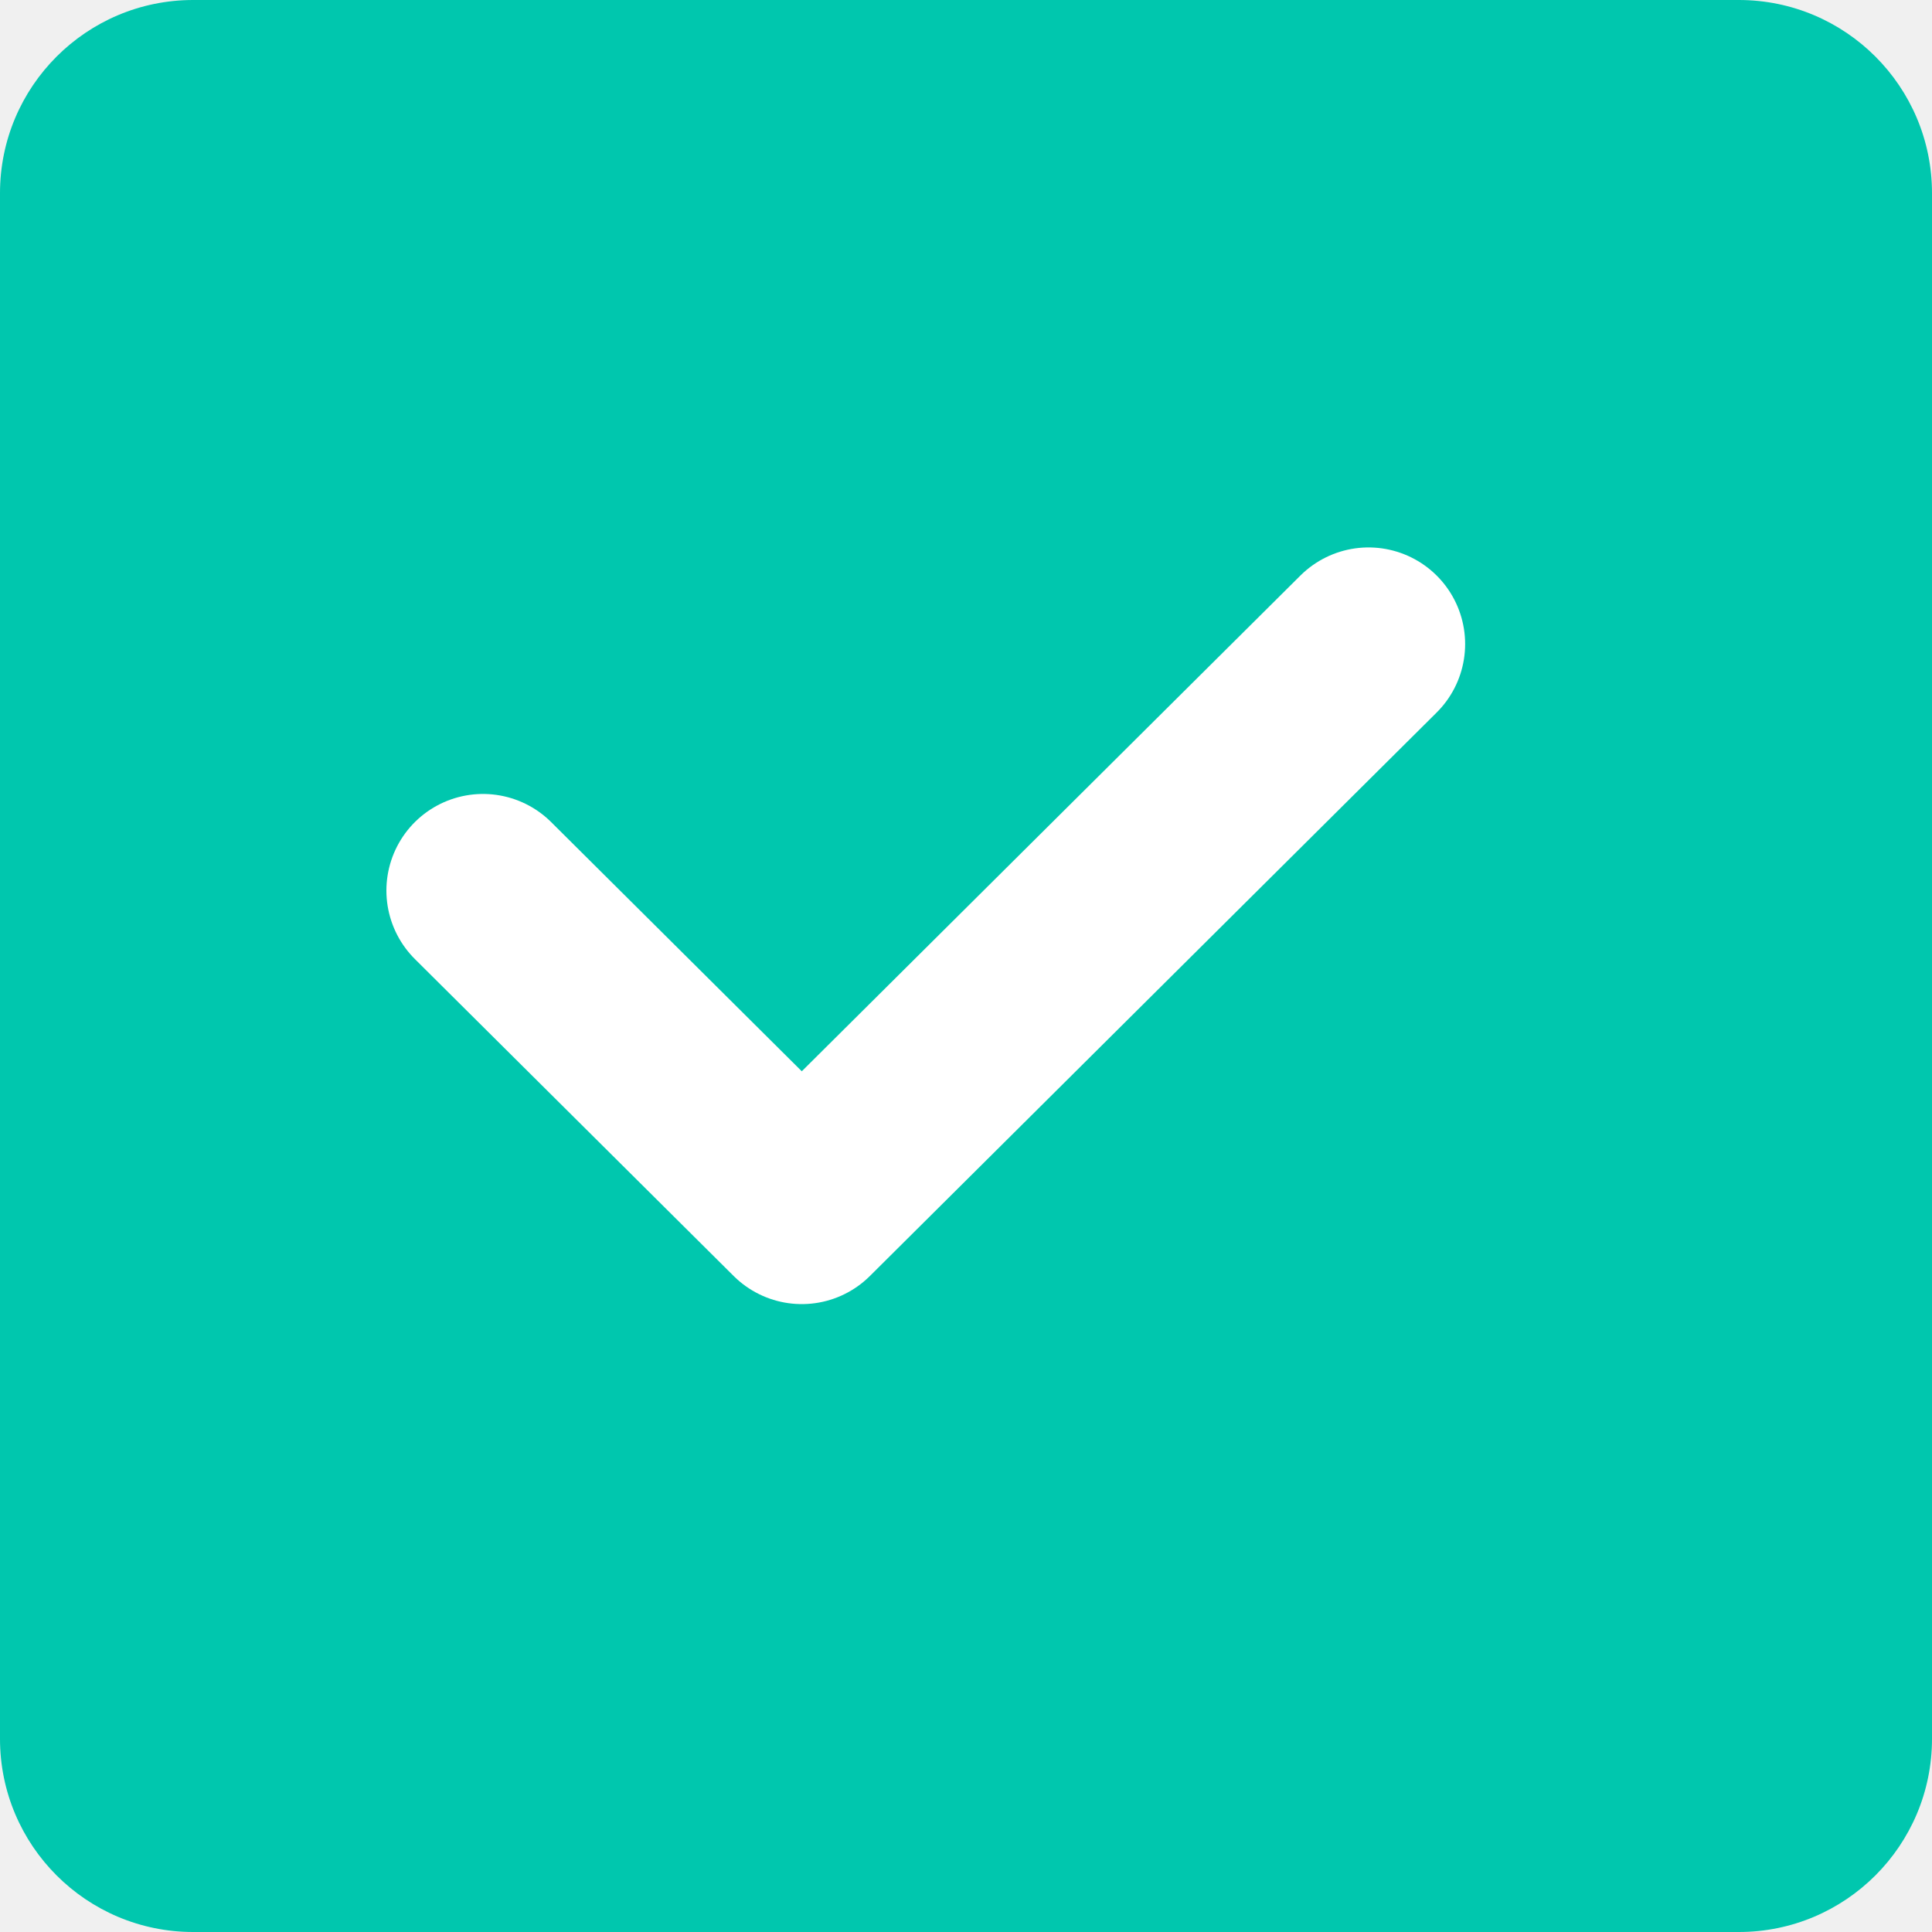
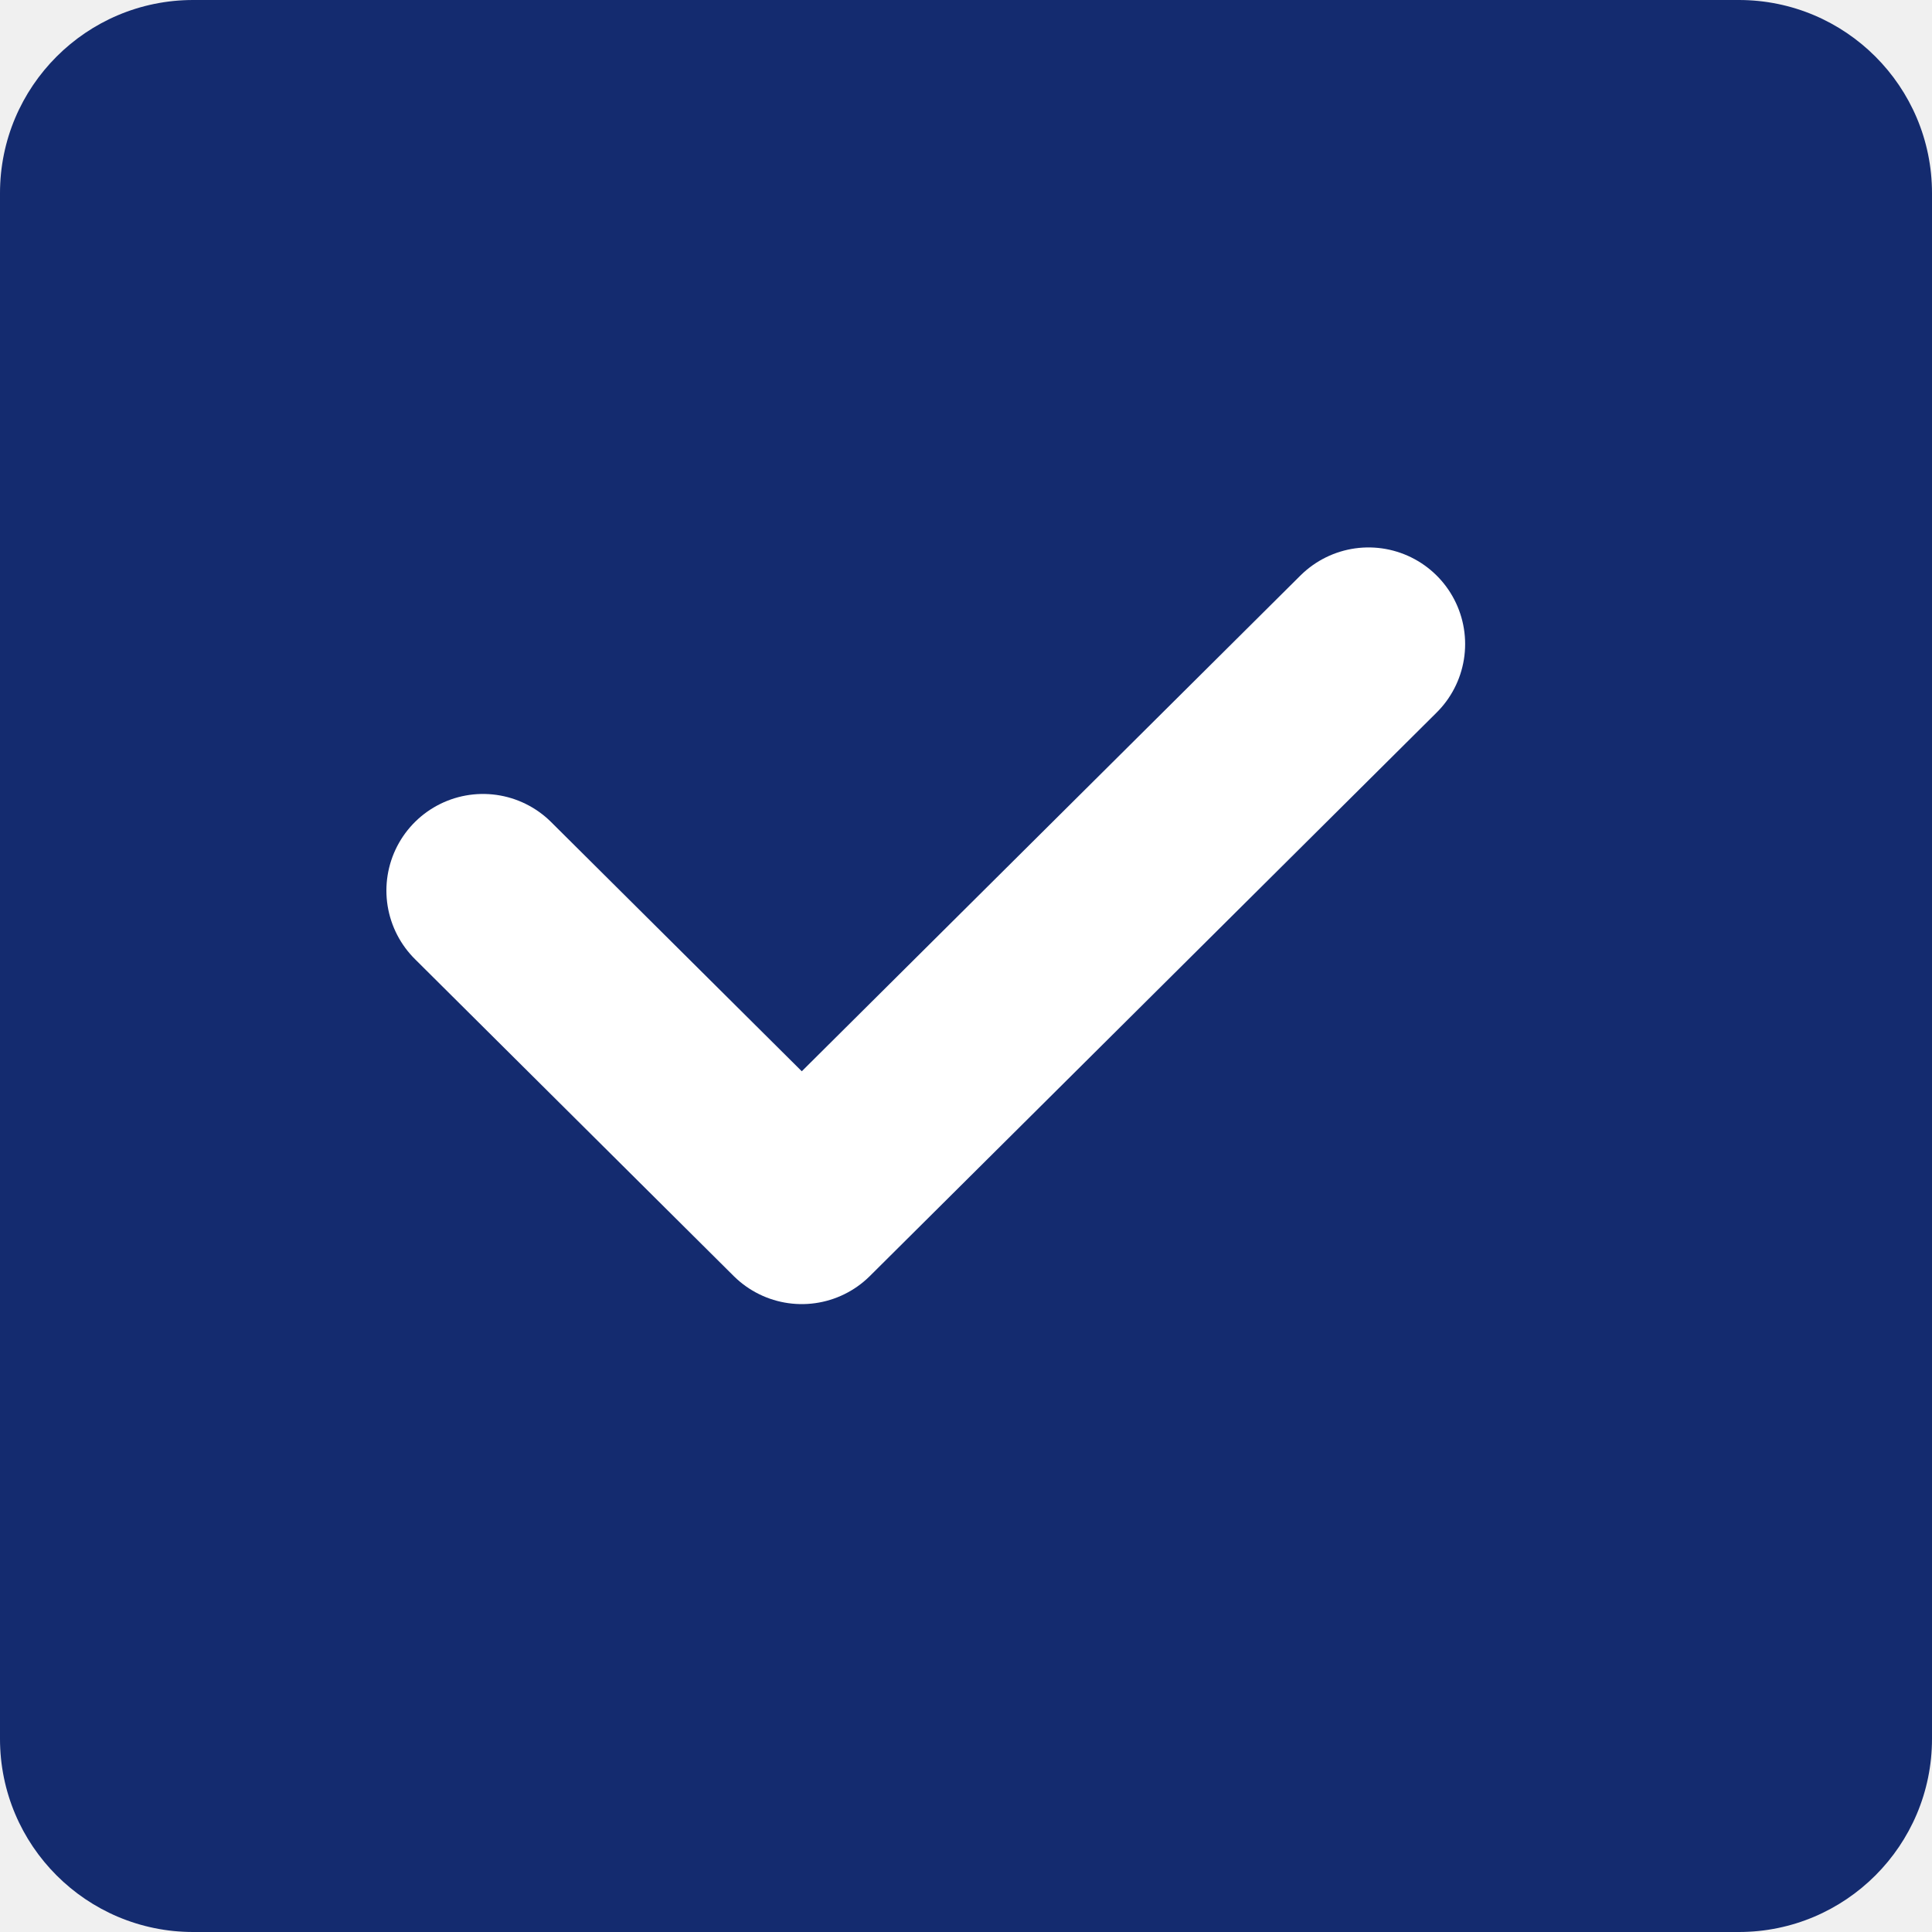
<svg xmlns="http://www.w3.org/2000/svg" width="20" height="20">
  <g fill="none" fill-rule="evenodd">
-     <rect width="20" height="20" fill="#00C7AE" rx="2" />
+     <rect width="20" height="20" fill="#142B6F" rx="2" />
    <path stroke="#FFF" stroke-linecap="round" stroke-linejoin="round" stroke-width="2" d="M5 9.219L8.3 12.5l5.867-5.833" />
  </g>
</svg>
